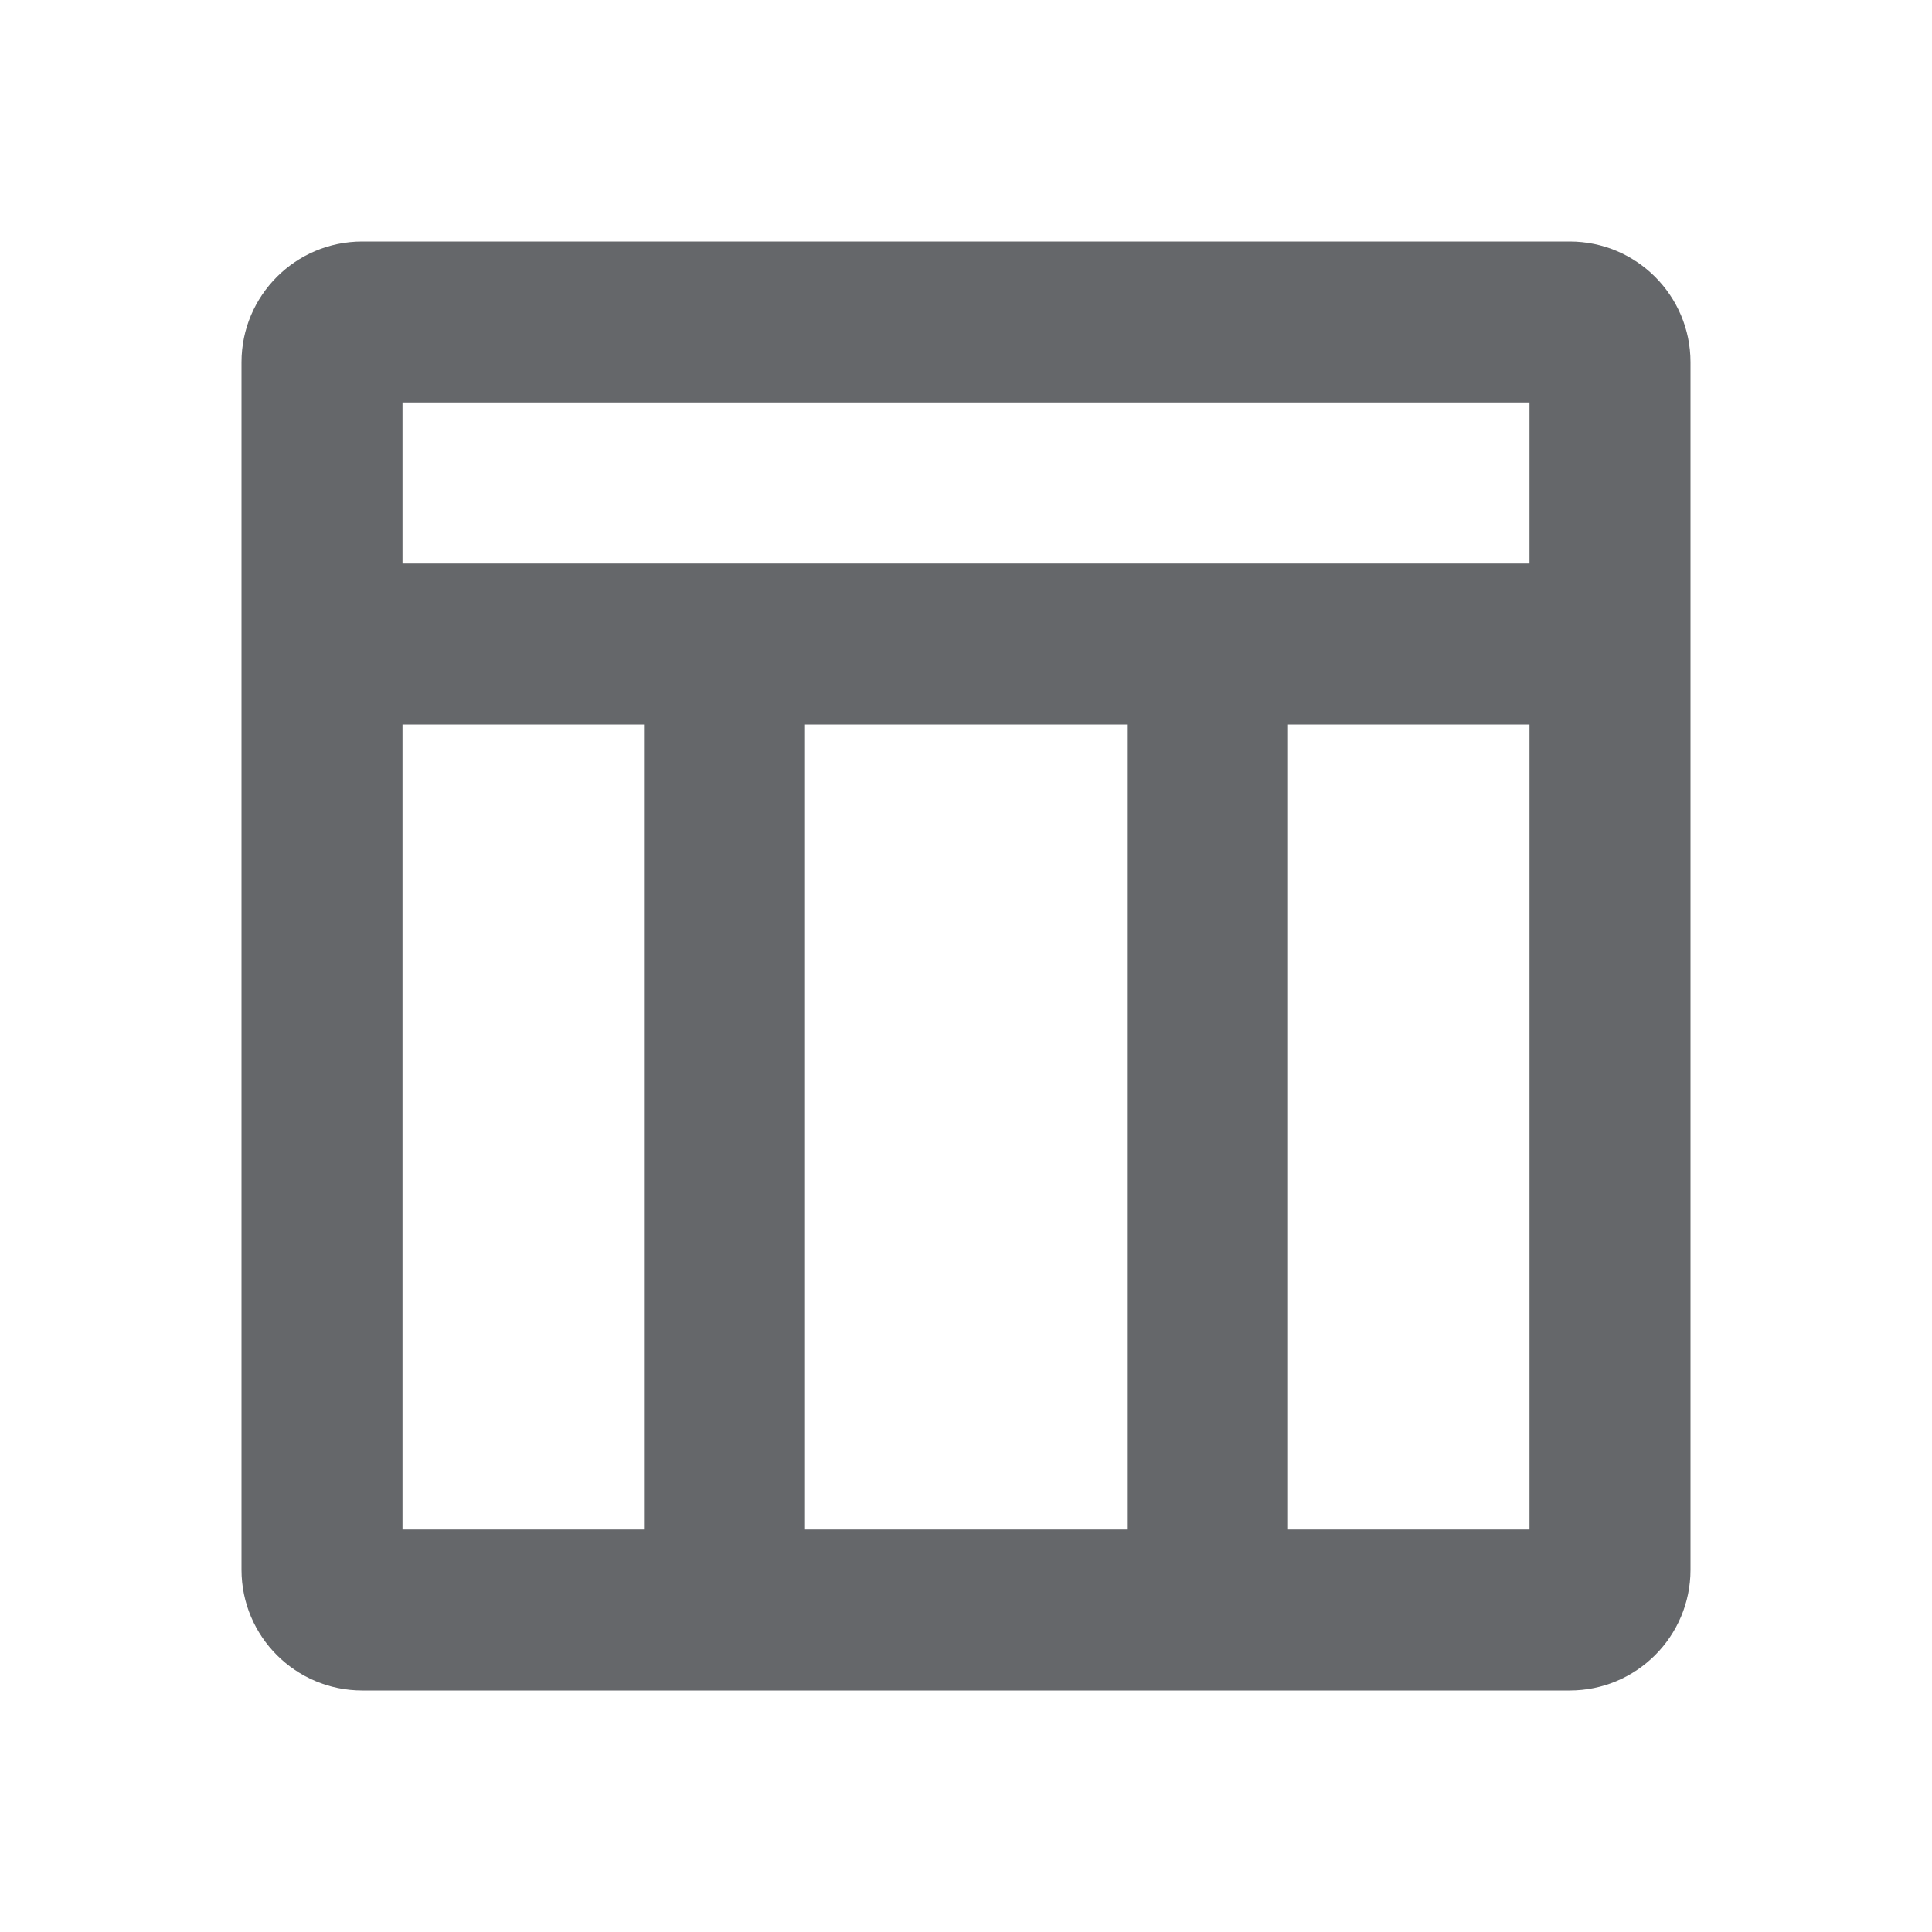
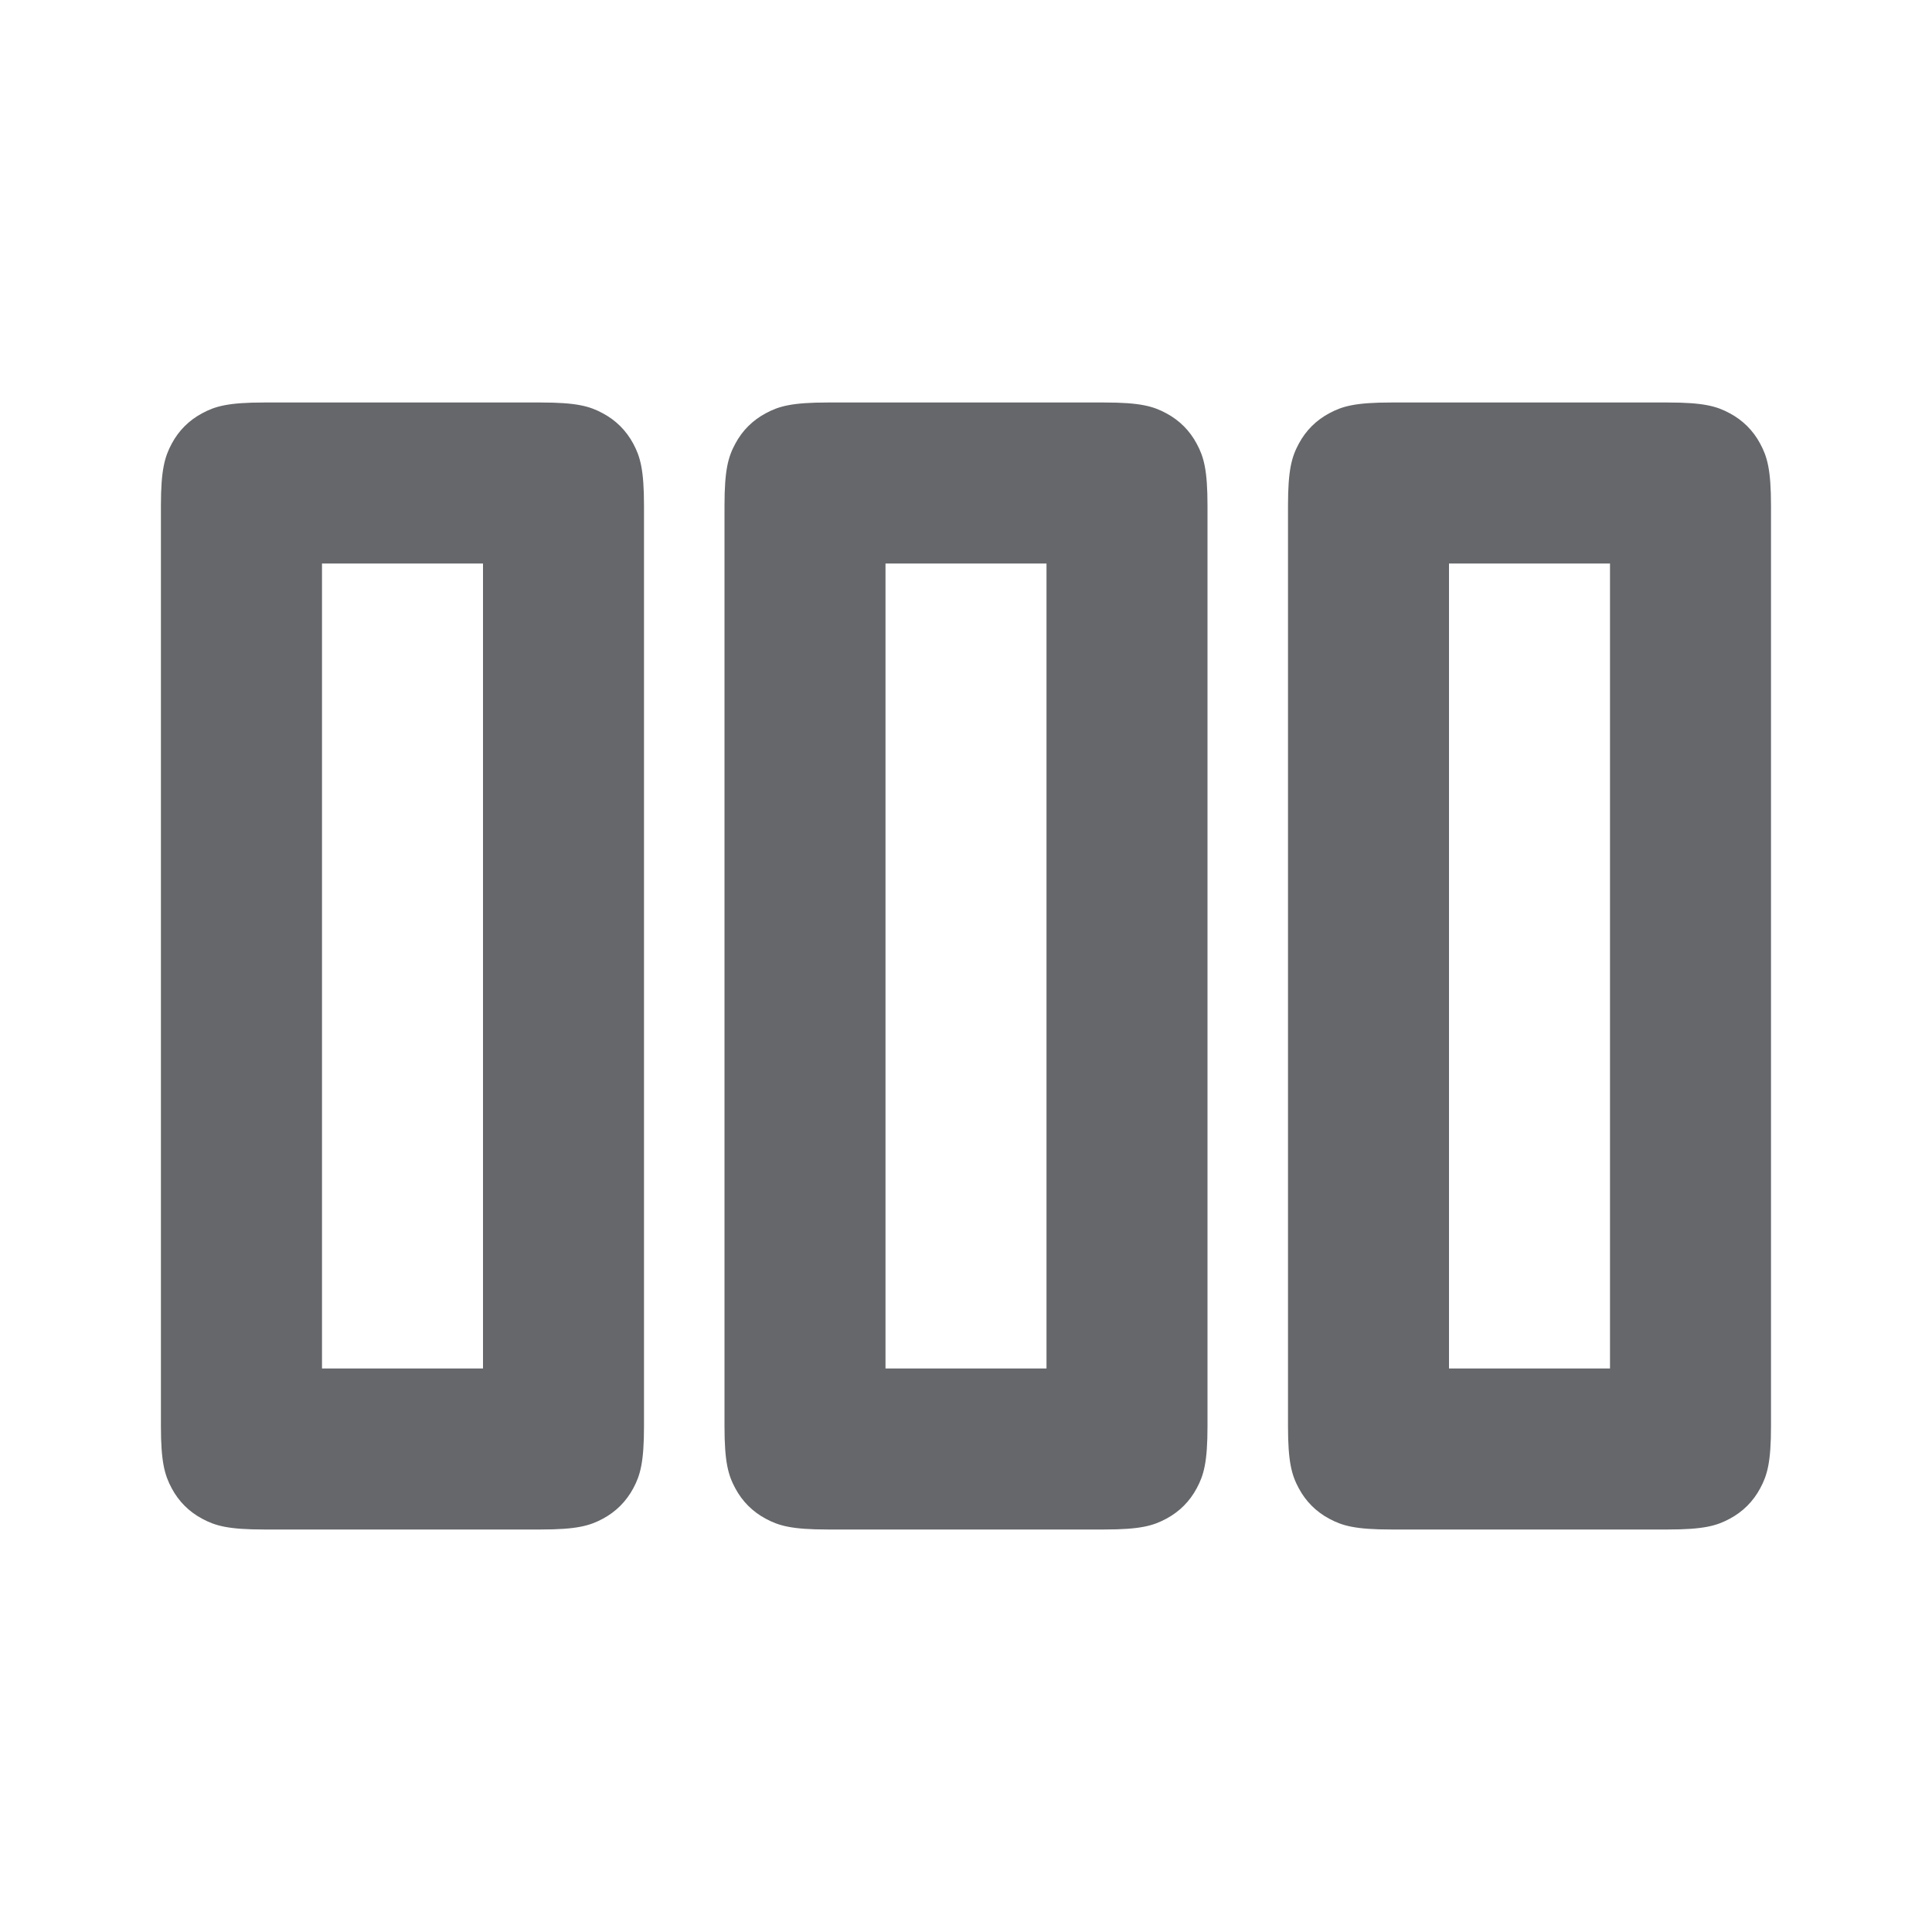
<svg xmlns="http://www.w3.org/2000/svg" width="24" height="24" viewBox="0 0 24 24">
-   <path fill="#65676A" fill-rule="evenodd" d="M19.5 3c.828 0 1.5.672 1.5 1.5v15c0 .828-.672 1.5-1.5 1.5h-15c-.828 0-1.5-.672-1.5-1.5v-15C3 3.672 3.672 3 4.5 3h15zM5 19h3V9H5v10zm9 0V9h-4v10h4zm5 0V9h-3v10h3zm0-14H5v2h14V5z" />
+   <g fill="none" fill-rule="evenodd">
+     <g fill="#65676A">
+       <g>
+         <path d="M6.718 5c.446 0 .608.046.77.134.164.087.291.215.379.378.087.163.133.324.133.77v11.436c0 .446-.046.607-.133.77-.088.163-.215.291-.378.378-.163.088-.325.134-.77.134H3.281c-.446 0-.607-.046-.77-.134-.163-.087-.291-.215-.378-.378-.087-.163-.134-.324-.134-.77V6.282c0-.446.047-.607.134-.77.087-.163.215-.291.378-.378.163-.088.324-.134.77-.134h3.436zm7 0c.446 0 .607.046.77.134.163.087.291.215.378.378.088.163.134.324.134.77v11.436c0 .446-.046.607-.134.77-.087.163-.215.291-.378.378-.163.088-.324.134-.77.134h-3.436c-.446 0-.607-.046-.77-.134-.163-.087-.291-.215-.378-.378-.088-.163-.134-.324-.134-.77V6.282c0-.446.046-.607.134-.77.087-.163.215-.291.378-.378.163-.088.324-.134.77-.134h3.436zm7 0c.446 0 .607.046.77.134.163.087.291.215.378.378.088.163.134.324.134.77v11.436c0 .446-.046.607-.134.77-.087.163-.215.291-.378.378-.163.088-.324.134-.77.134h-3.436c-.446 0-.607-.046-.77-.134-.163-.087-.291-.215-.378-.378-.088-.163-.134-.324-.134-.77V6.282c0-.446.046-.607.134-.77.087-.163.215-.291.378-.378.163-.088.324-.134.77-.134h3.436zM6 7H4v10h2V7zm7 0h-2v10h2V7zm7 0h-2v10h2V7z" transform="translate(-672 -574) translate(672 574)" />
+       </g>
+     </g>
+   </g>
</svg>
